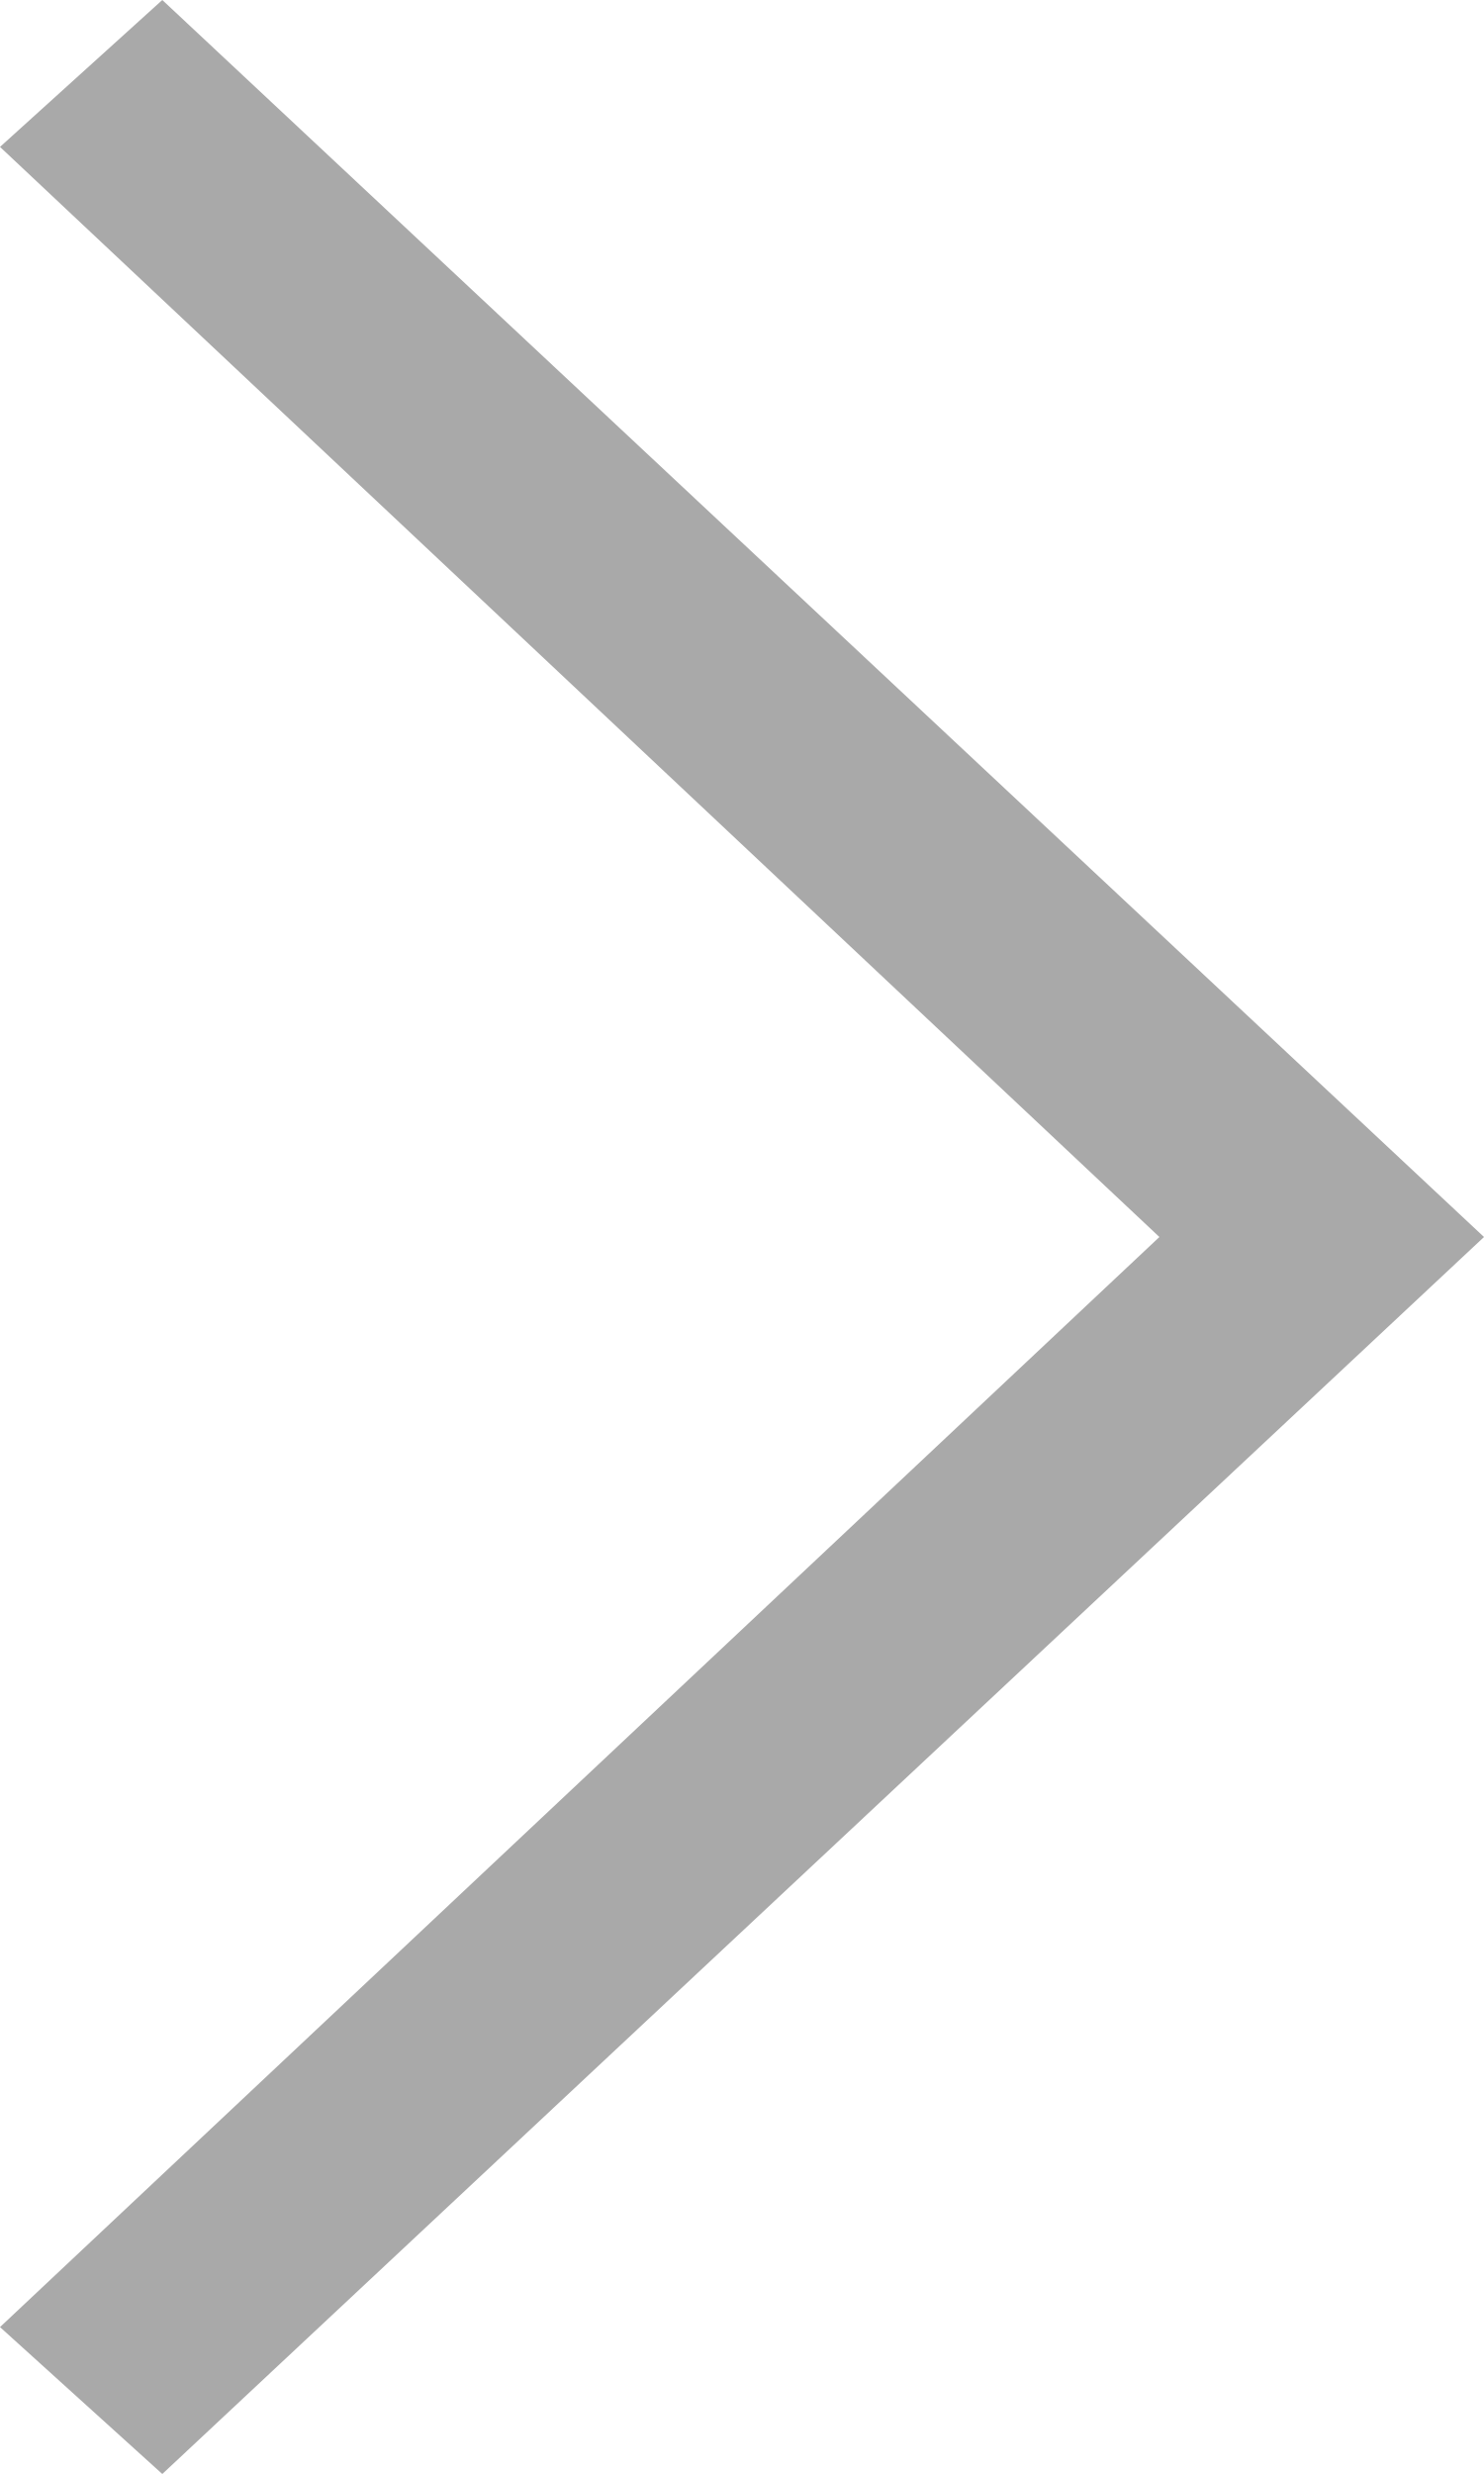
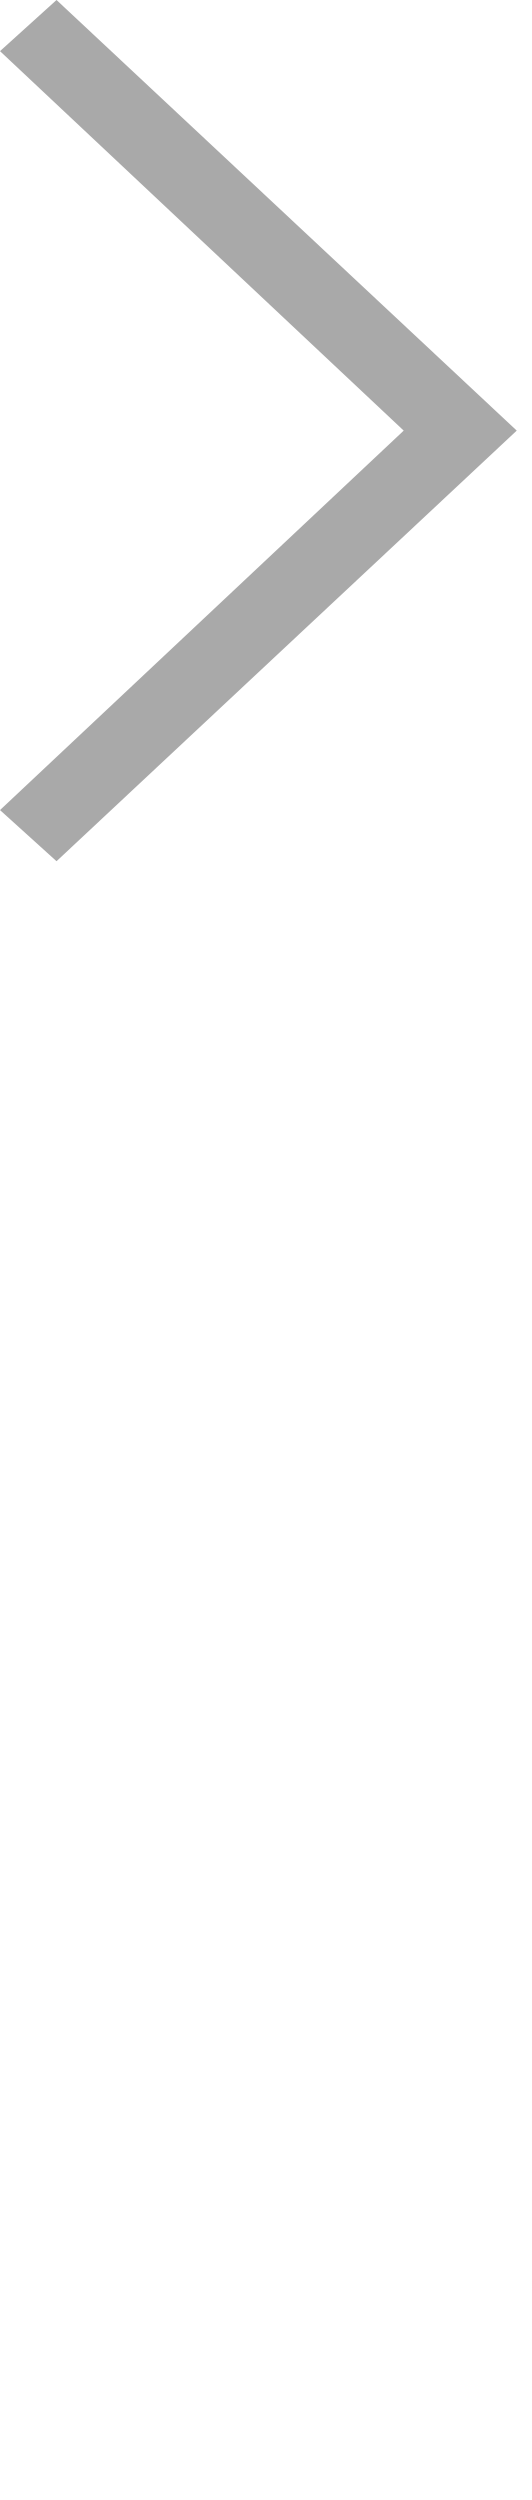
- <svg xmlns="http://www.w3.org/2000/svg" width="26.25" height="43.75" viewBox="0 0 26.25 43.75" fill="none">
-   <defs />
+ <svg xmlns="http://www.w3.org/2000/svg" width="27" height="127" viewBox="0 0 27 127" fill="none">
  <path id="" d="M2.871 0L0 2.598L20.508 21.875L0 41.152L2.871 43.75L26.25 21.875L2.871 0Z" fill="#A9A9A9" fill-opacity="1" fill-rule="evenodd" />
</svg>
